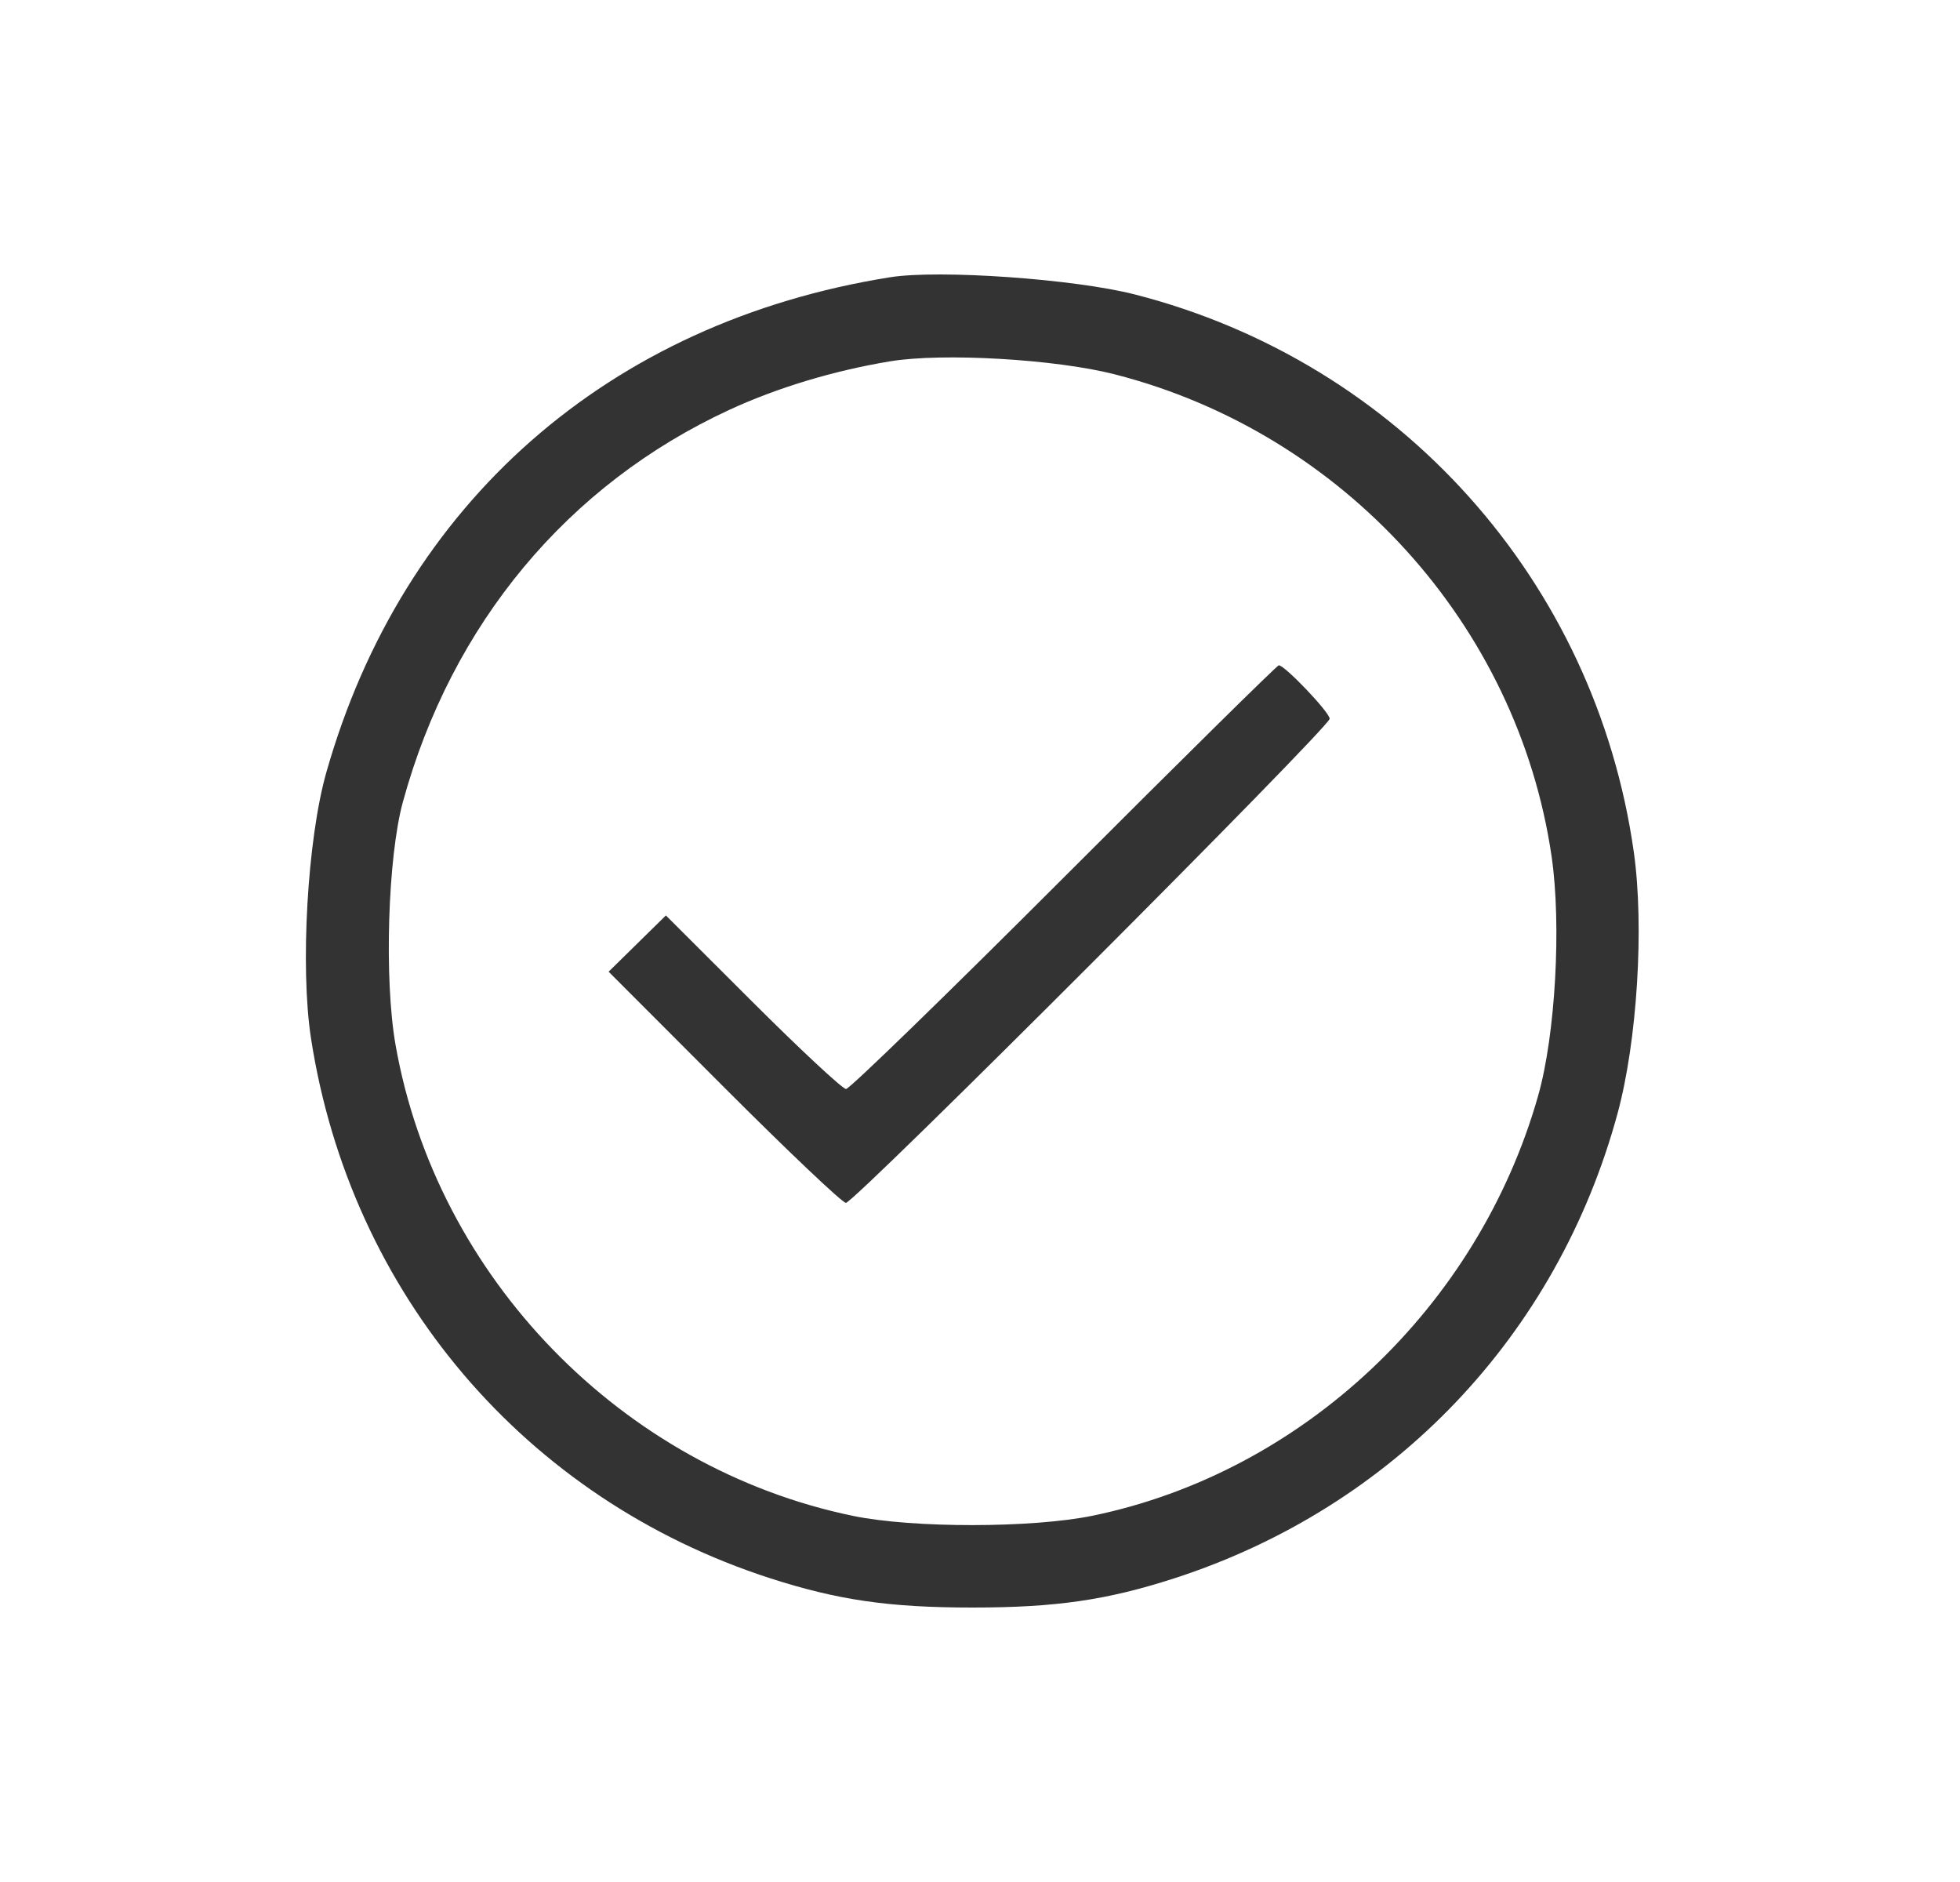
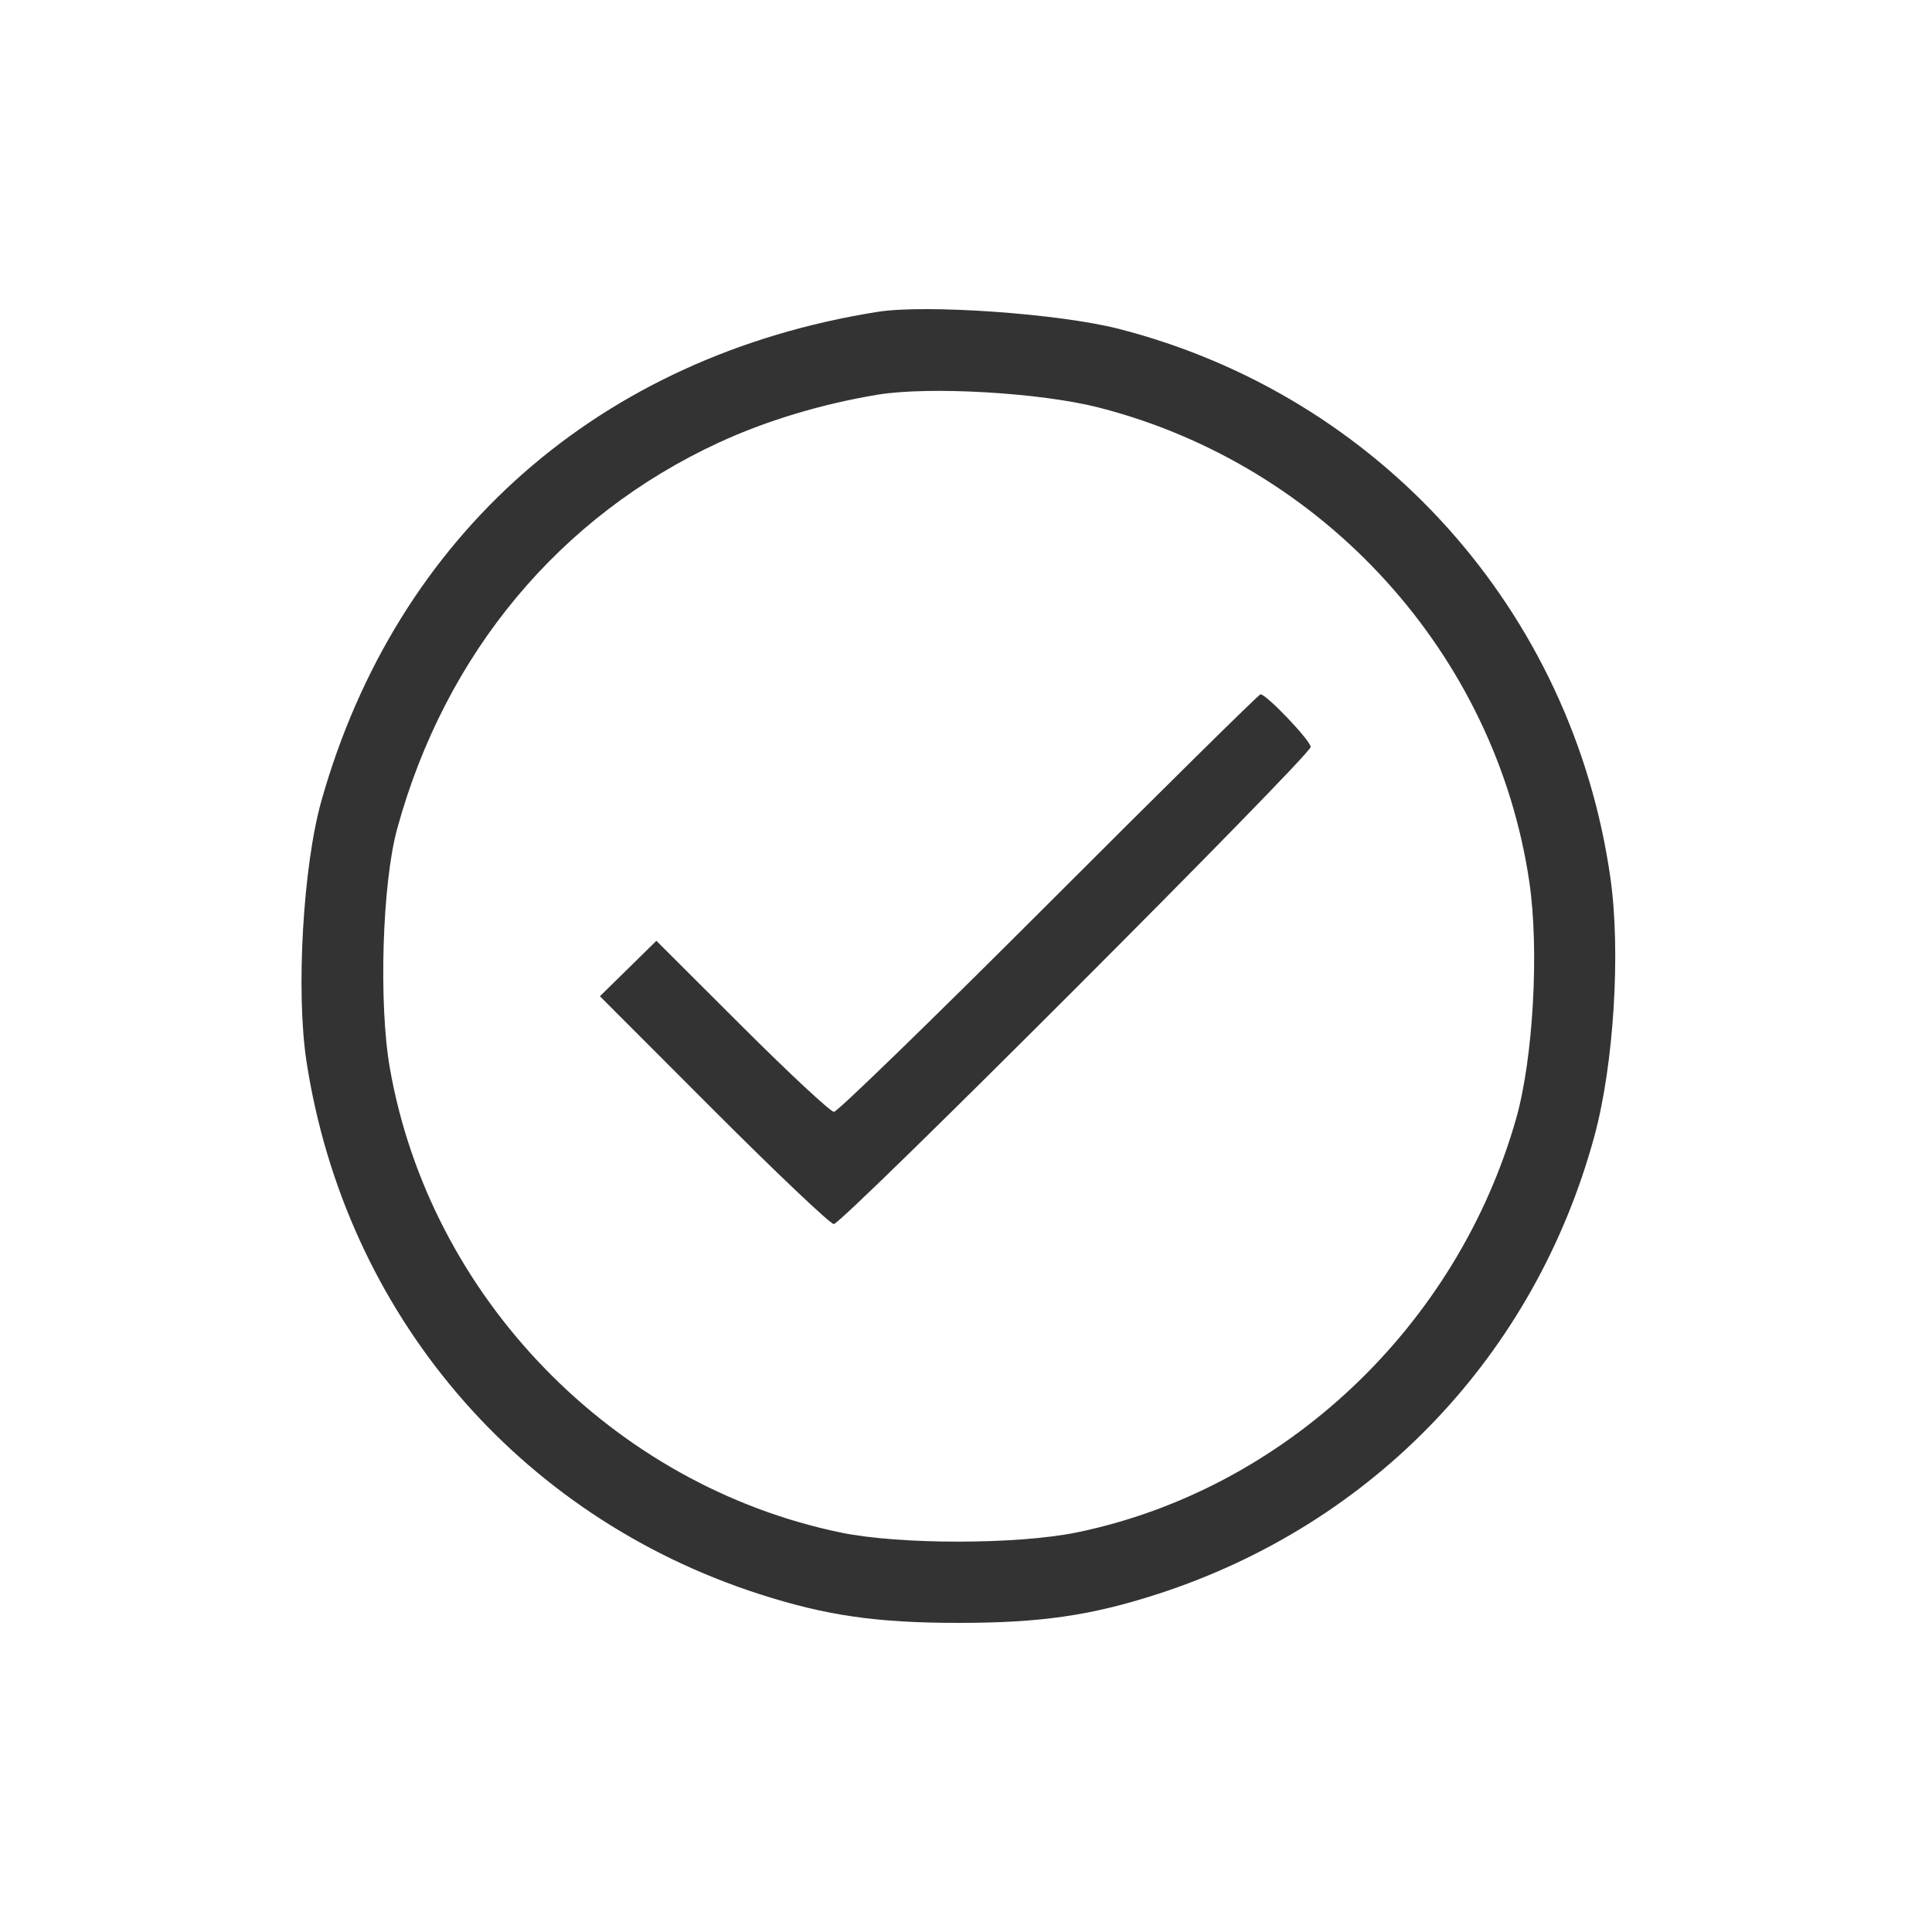
- <svg xmlns="http://www.w3.org/2000/svg" width="50" height="48" viewBox="0 0 50 48" fill="none">
+ <svg xmlns="http://www.w3.org/2000/svg" width="20" height="20" viewBox="0 0 50 48" fill="none">
  <path fill-rule="evenodd" clip-rule="evenodd" d="M22.709 7.071C15.53 8.213 10.269 12.834 8.322 19.71C7.841 21.407 7.654 24.674 7.934 26.485C8.94 32.993 13.399 38.235 19.644 40.252C21.372 40.81 22.68 41 24.806 41C26.935 41 28.244 40.81 29.968 40.251C35.551 38.44 39.724 34.063 41.263 28.403C41.766 26.554 41.948 23.626 41.678 21.726C40.699 14.821 35.701 9.239 28.95 7.51C27.41 7.115 23.957 6.872 22.709 7.071ZM28.436 9.547C34.276 11.041 38.718 15.941 39.581 21.839C39.836 23.586 39.68 26.383 39.241 27.937C37.714 33.33 33.242 37.549 27.877 38.657C26.339 38.975 23.287 38.978 21.764 38.663C15.861 37.444 11.13 32.574 10.09 26.646C9.797 24.981 9.892 21.861 10.278 20.452C11.521 15.913 14.486 12.354 18.61 10.451C19.831 9.887 21.271 9.453 22.709 9.215C24.05 8.994 26.924 9.16 28.436 9.547ZM27.145 22.372C24.174 25.344 21.671 27.775 21.583 27.775C21.495 27.775 20.425 26.779 19.205 25.562L16.987 23.348L16.256 24.066L15.526 24.783L18.471 27.731C20.09 29.352 21.489 30.679 21.579 30.679C21.796 30.679 33.92 18.547 33.92 18.331C33.92 18.169 32.776 16.968 32.622 16.968C32.581 16.968 30.116 19.399 27.145 22.372Z" fill="#333333" />
</svg>
